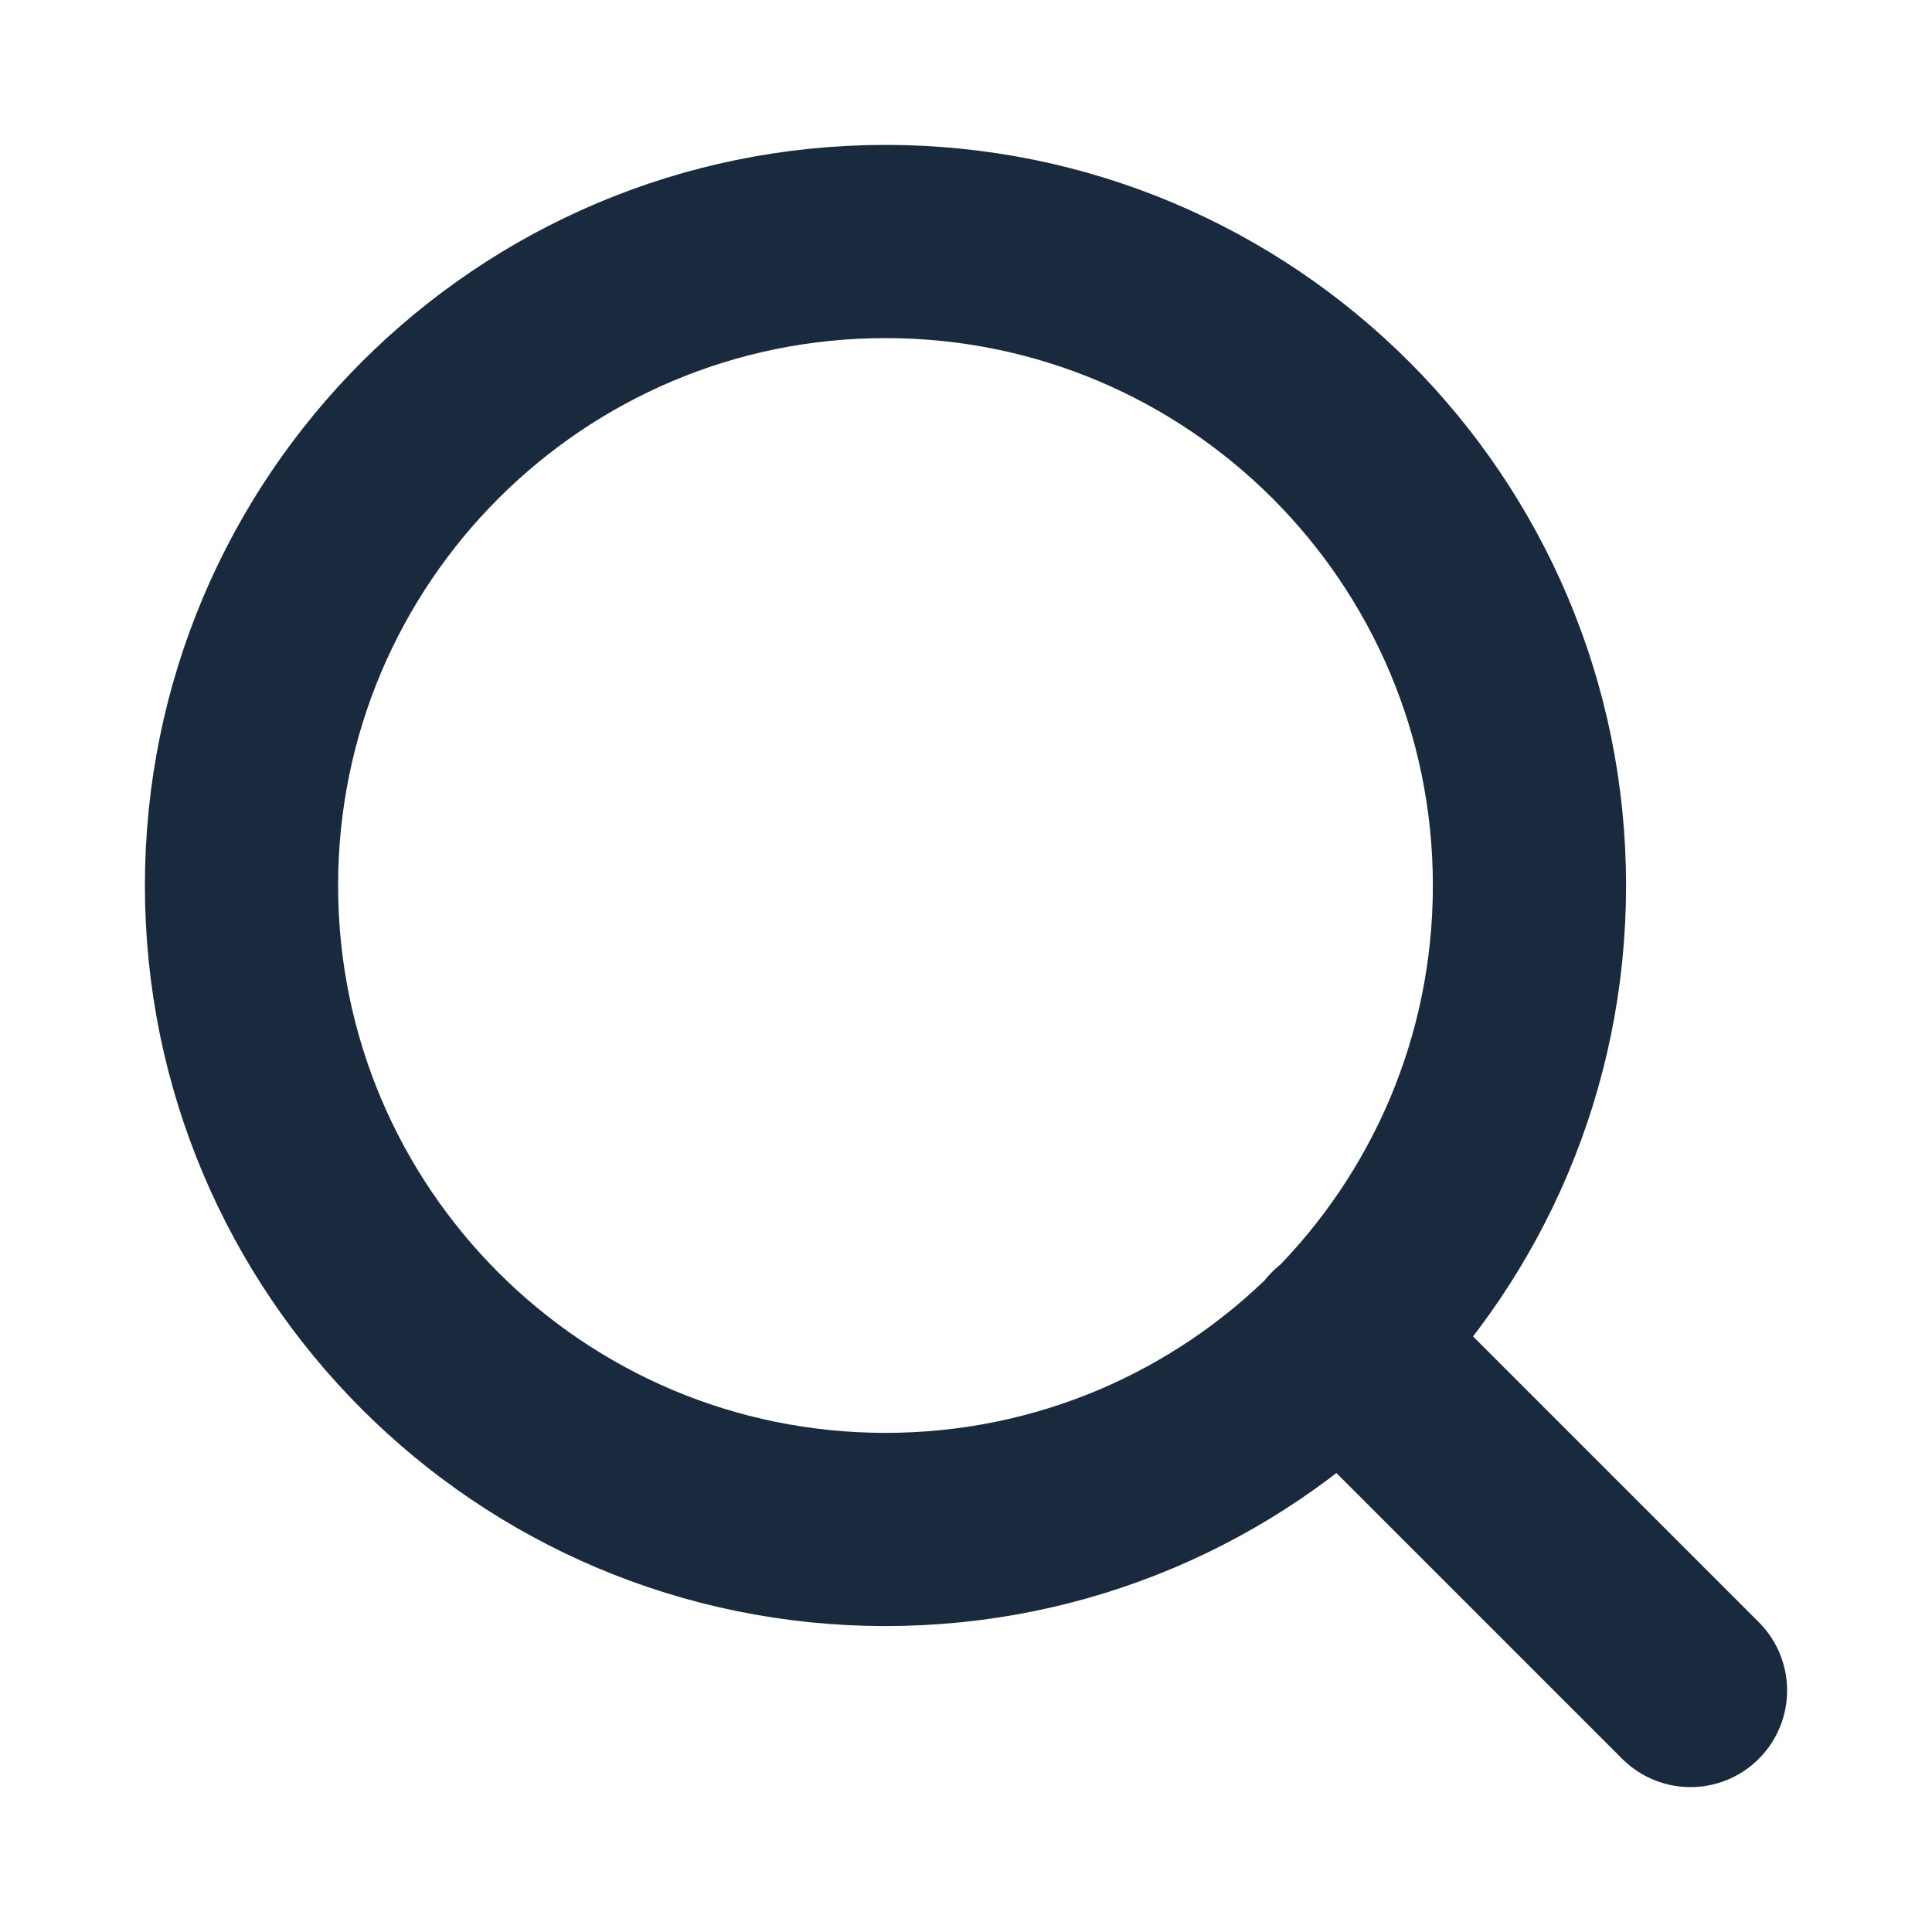
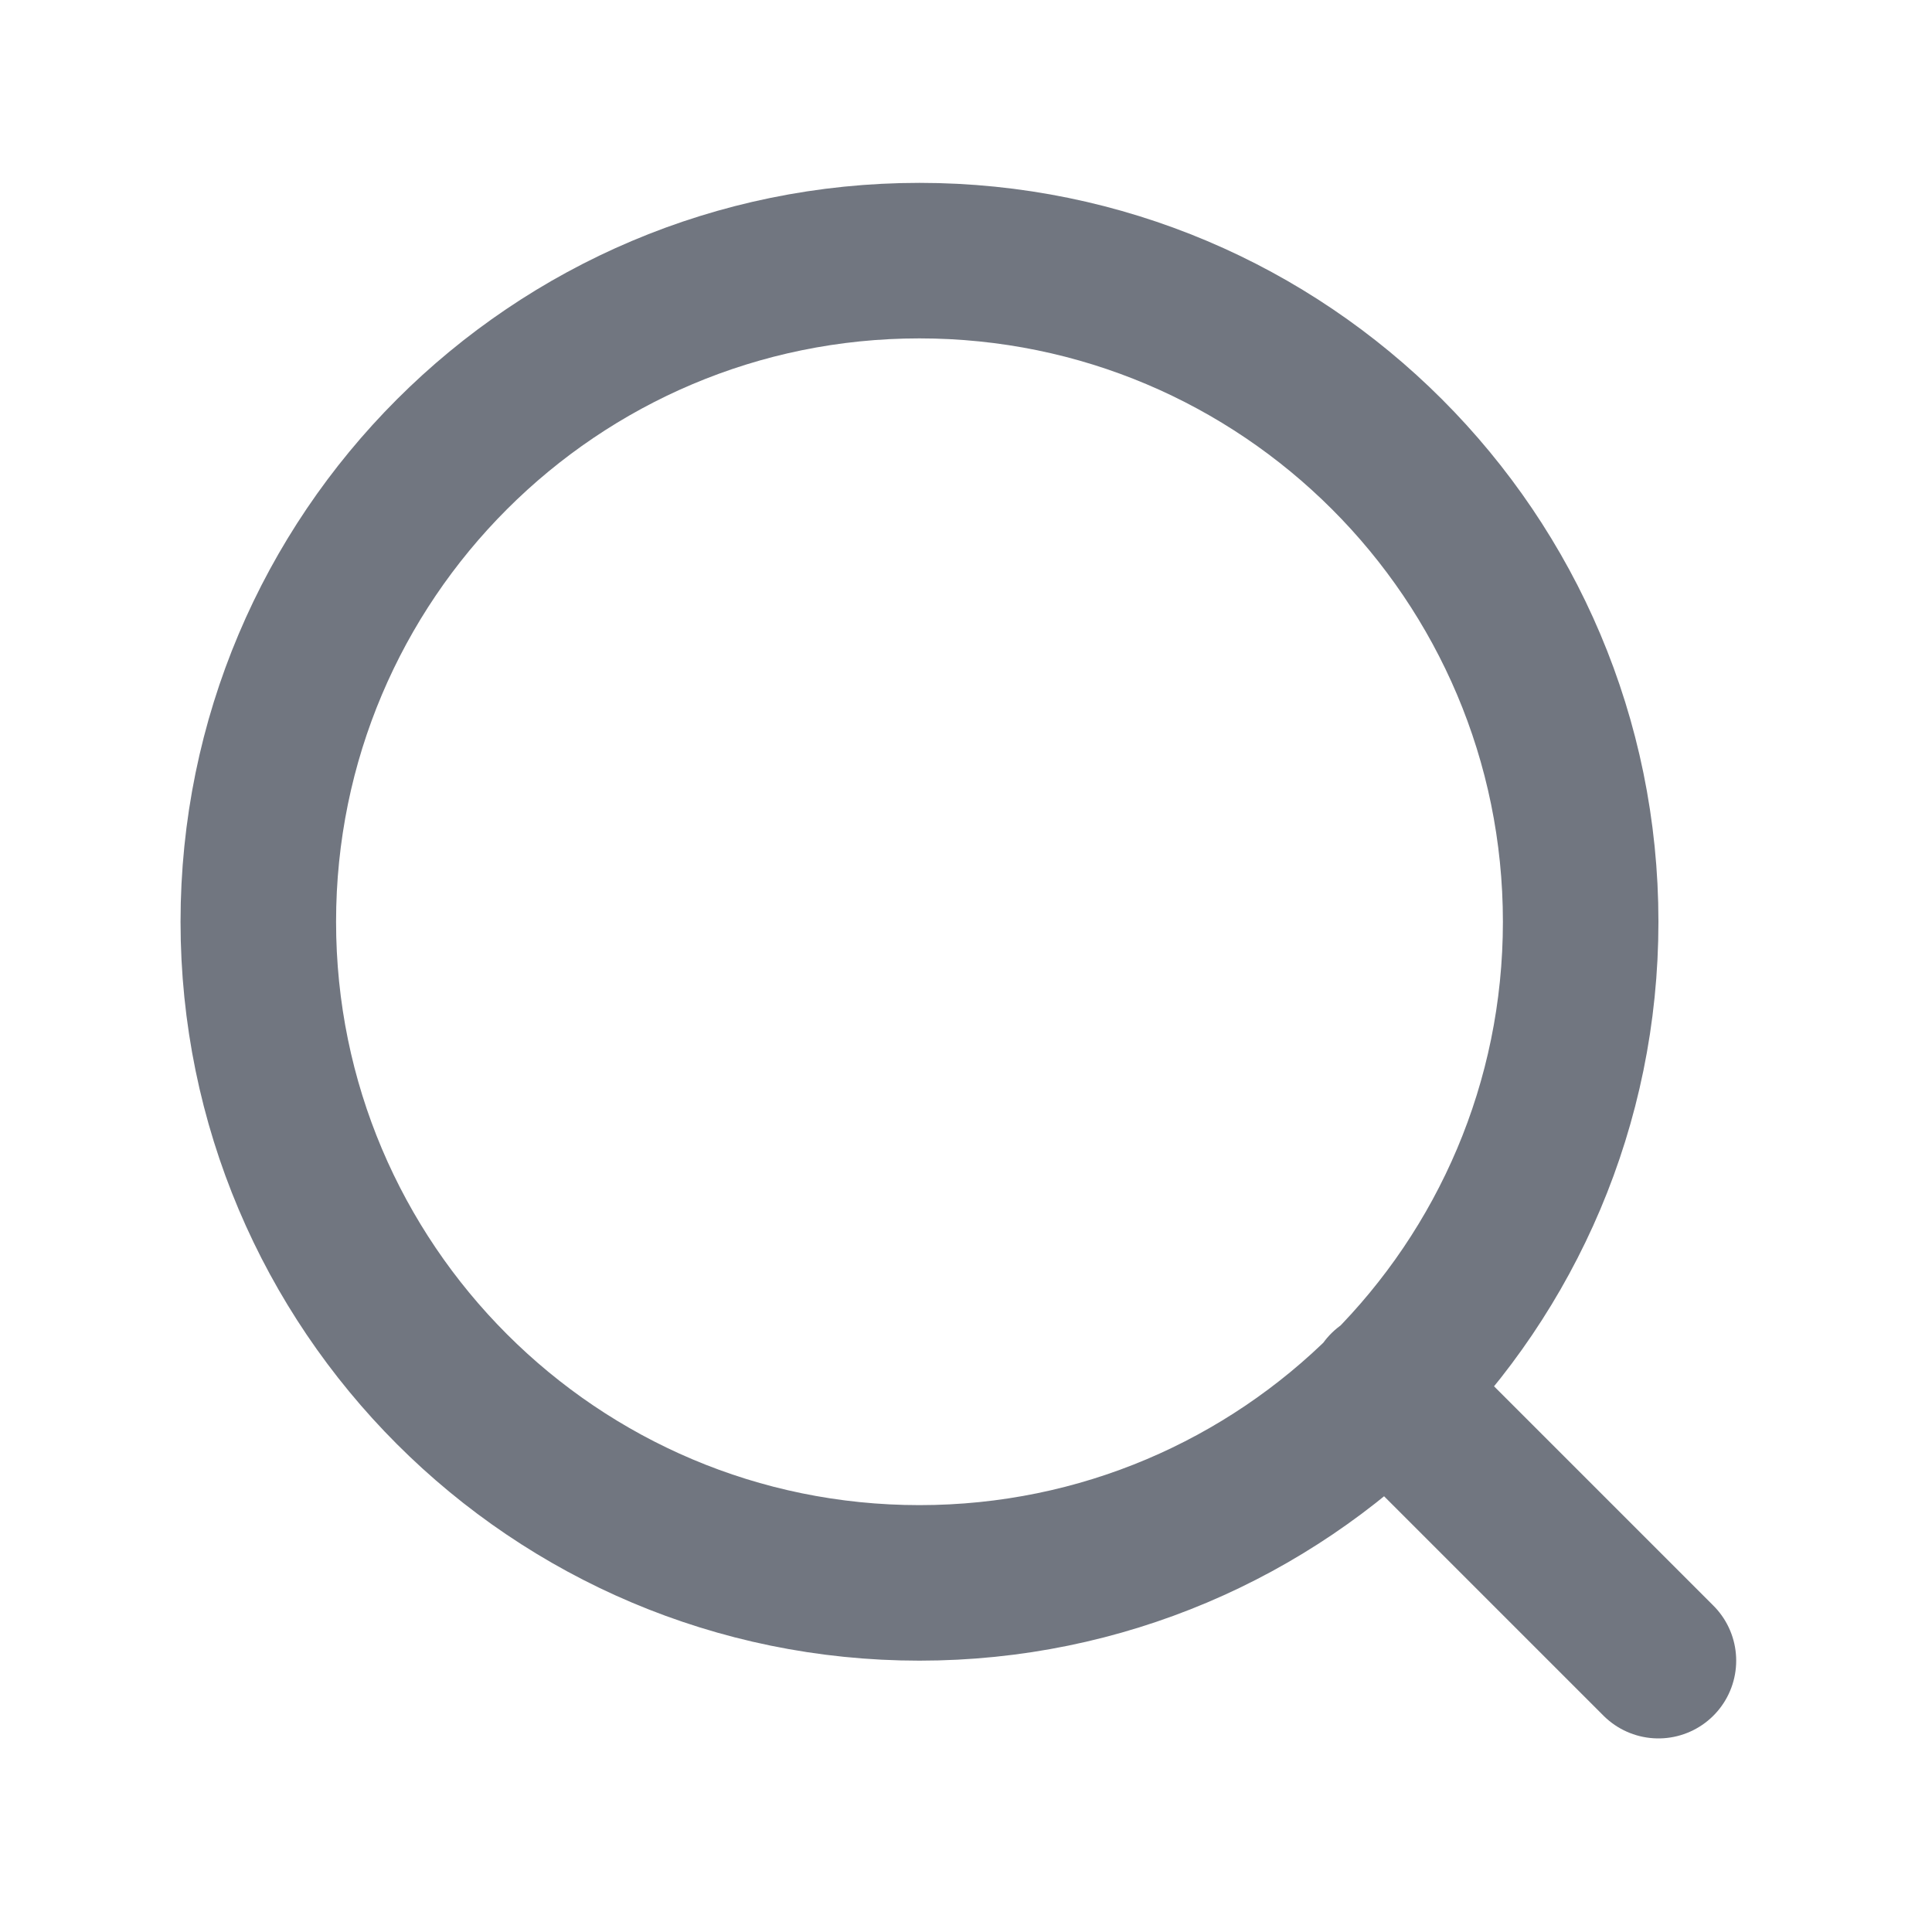
<svg xmlns="http://www.w3.org/2000/svg" width="20" height="20" viewBox="0 0 20 20" fill="none">
-   <path d="M17.5 17.5L13.875 13.875M15.833 9.167C15.833 12.849 12.849 15.833 9.167 15.833C5.485 15.833 2.5 12.849 2.5 9.167C2.5 5.485 5.485 2.5 9.167 2.5C12.849 2.5 15.833 5.485 15.833 9.167Z" stroke="#192A3E" stroke-width="2" stroke-linecap="round" stroke-linejoin="round" />
+   <path d="M17.168 17.191L14.35 14.373M16.363 9.542C16.363 13.321 13.298 16.386 9.518 16.386C5.739 16.386 2.674 13.321 2.674 9.542C2.674 5.762 5.739 2.698 9.518 2.698C13.298 2.698 16.363 5.762 16.363 9.542Z" stroke="#717680" stroke-width="1.61" stroke-linecap="round" stroke-linejoin="round" />
</svg>
